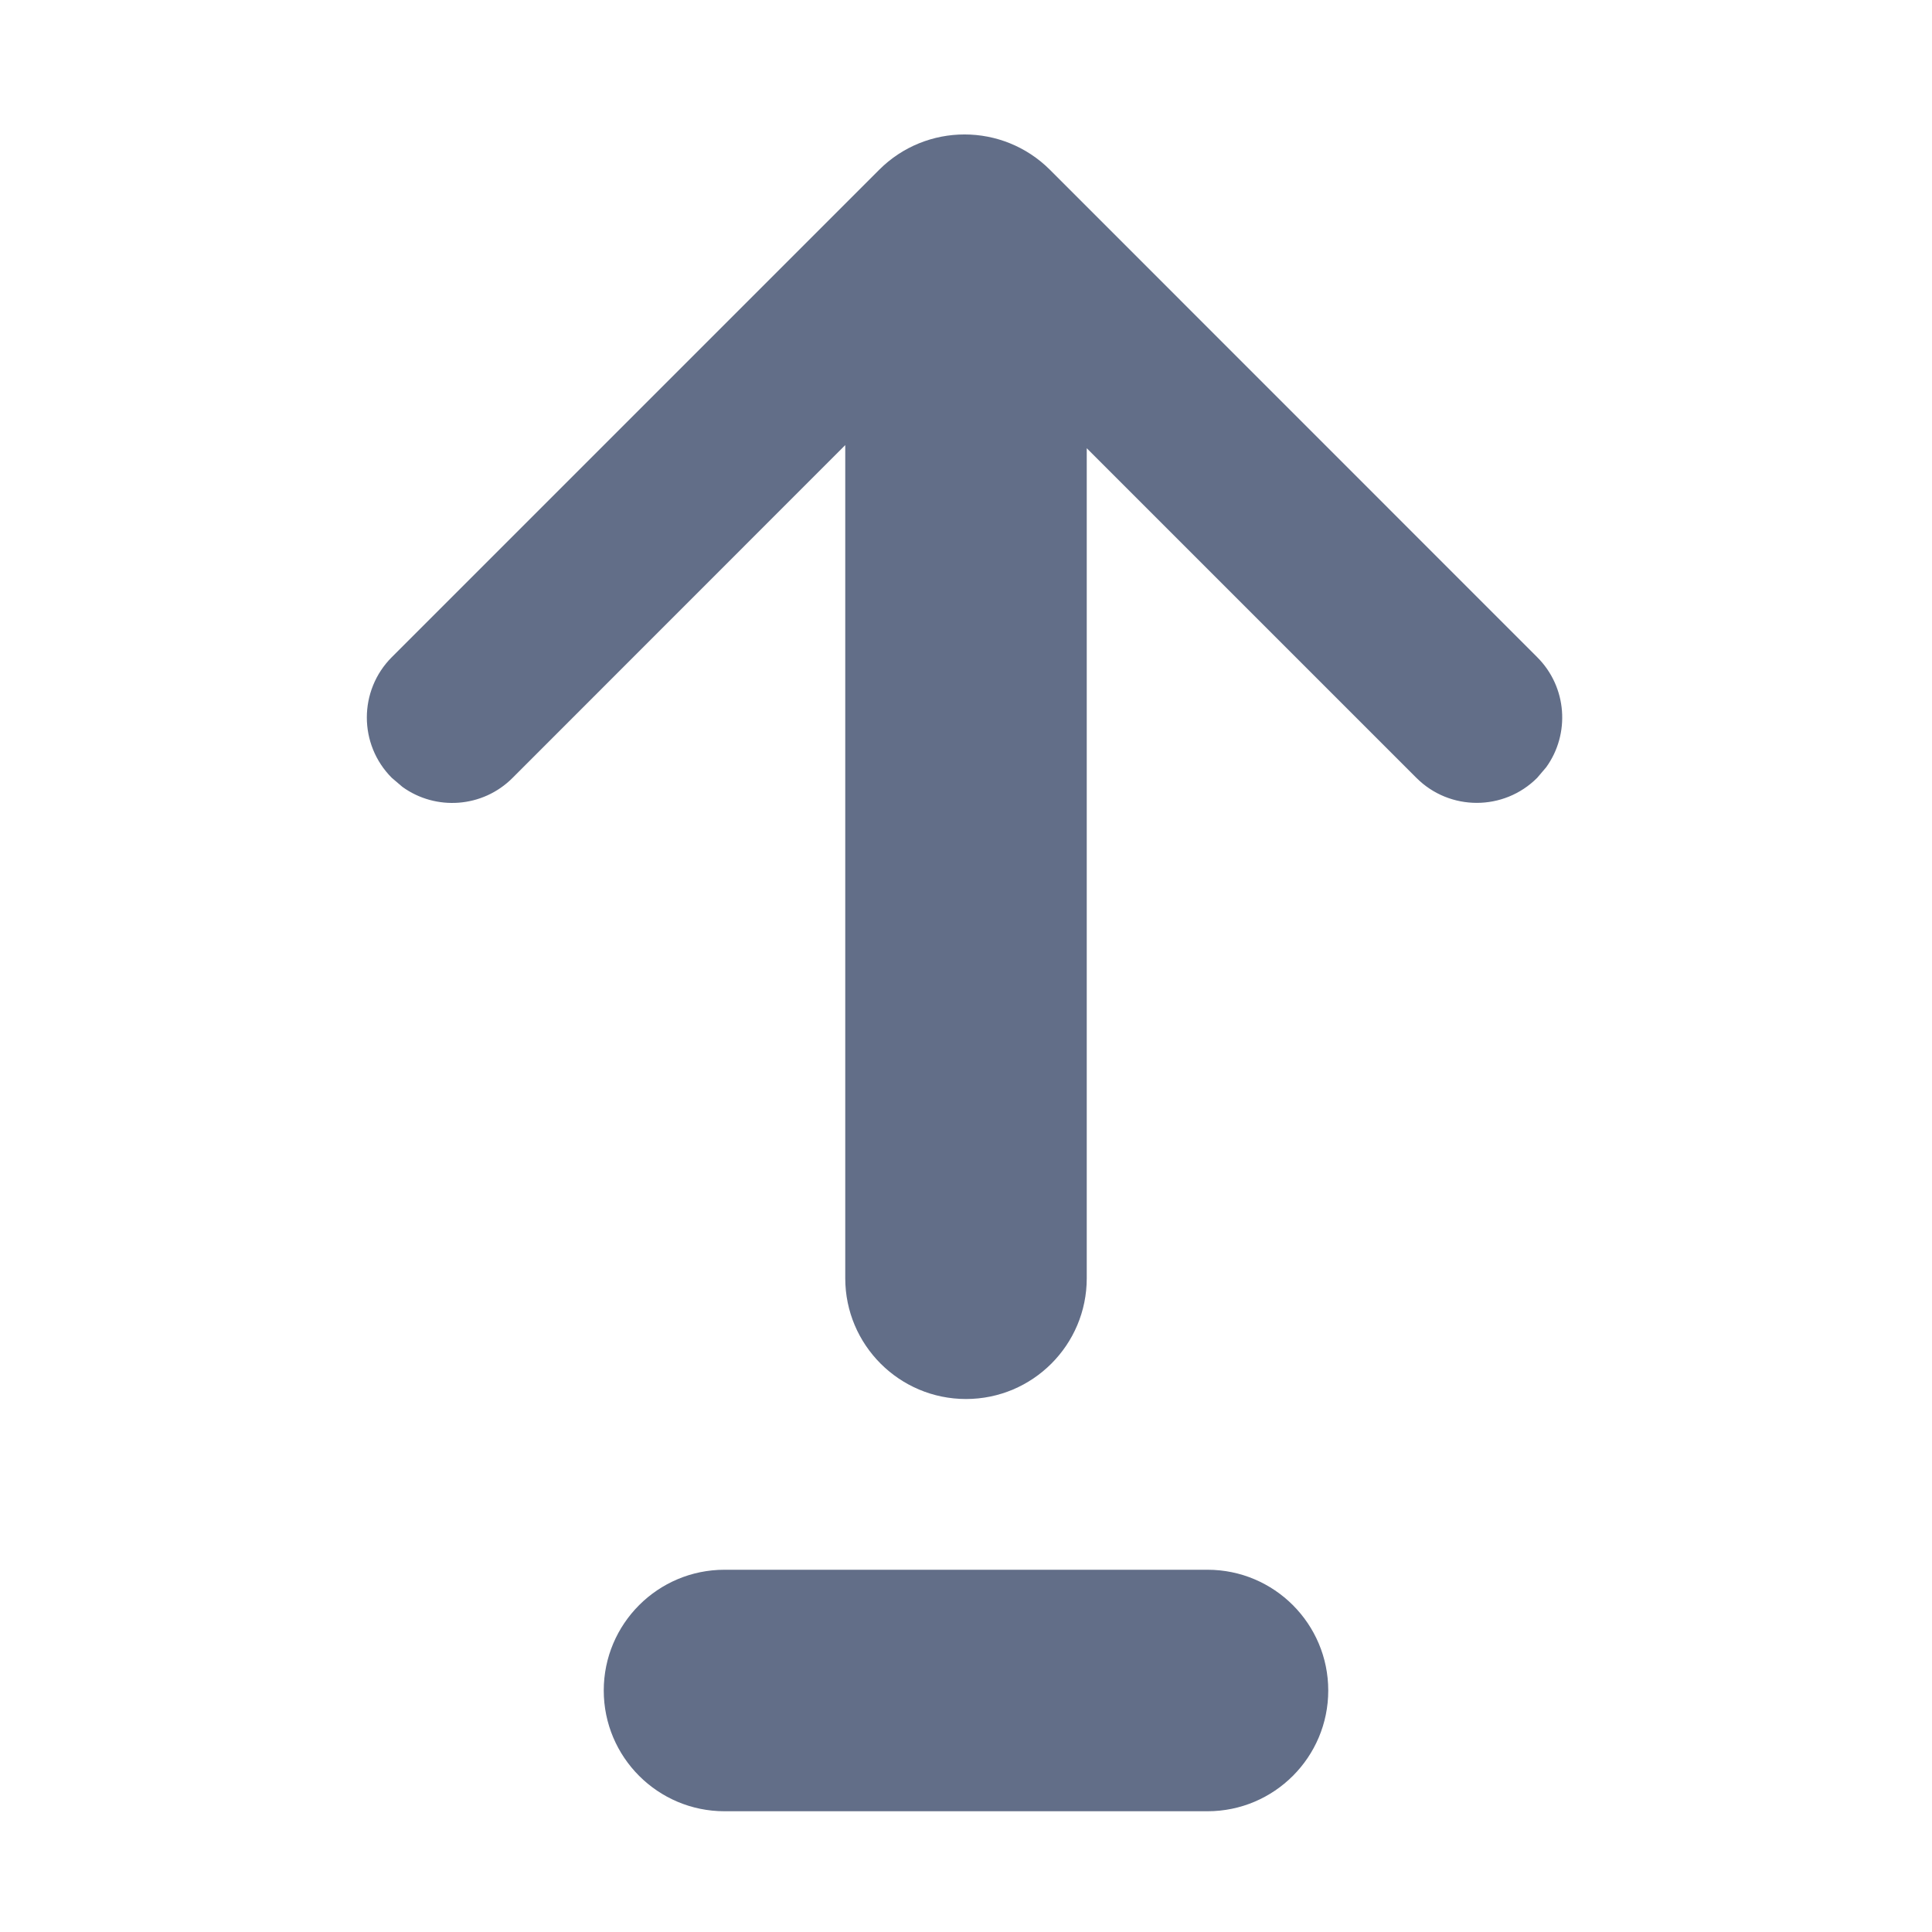
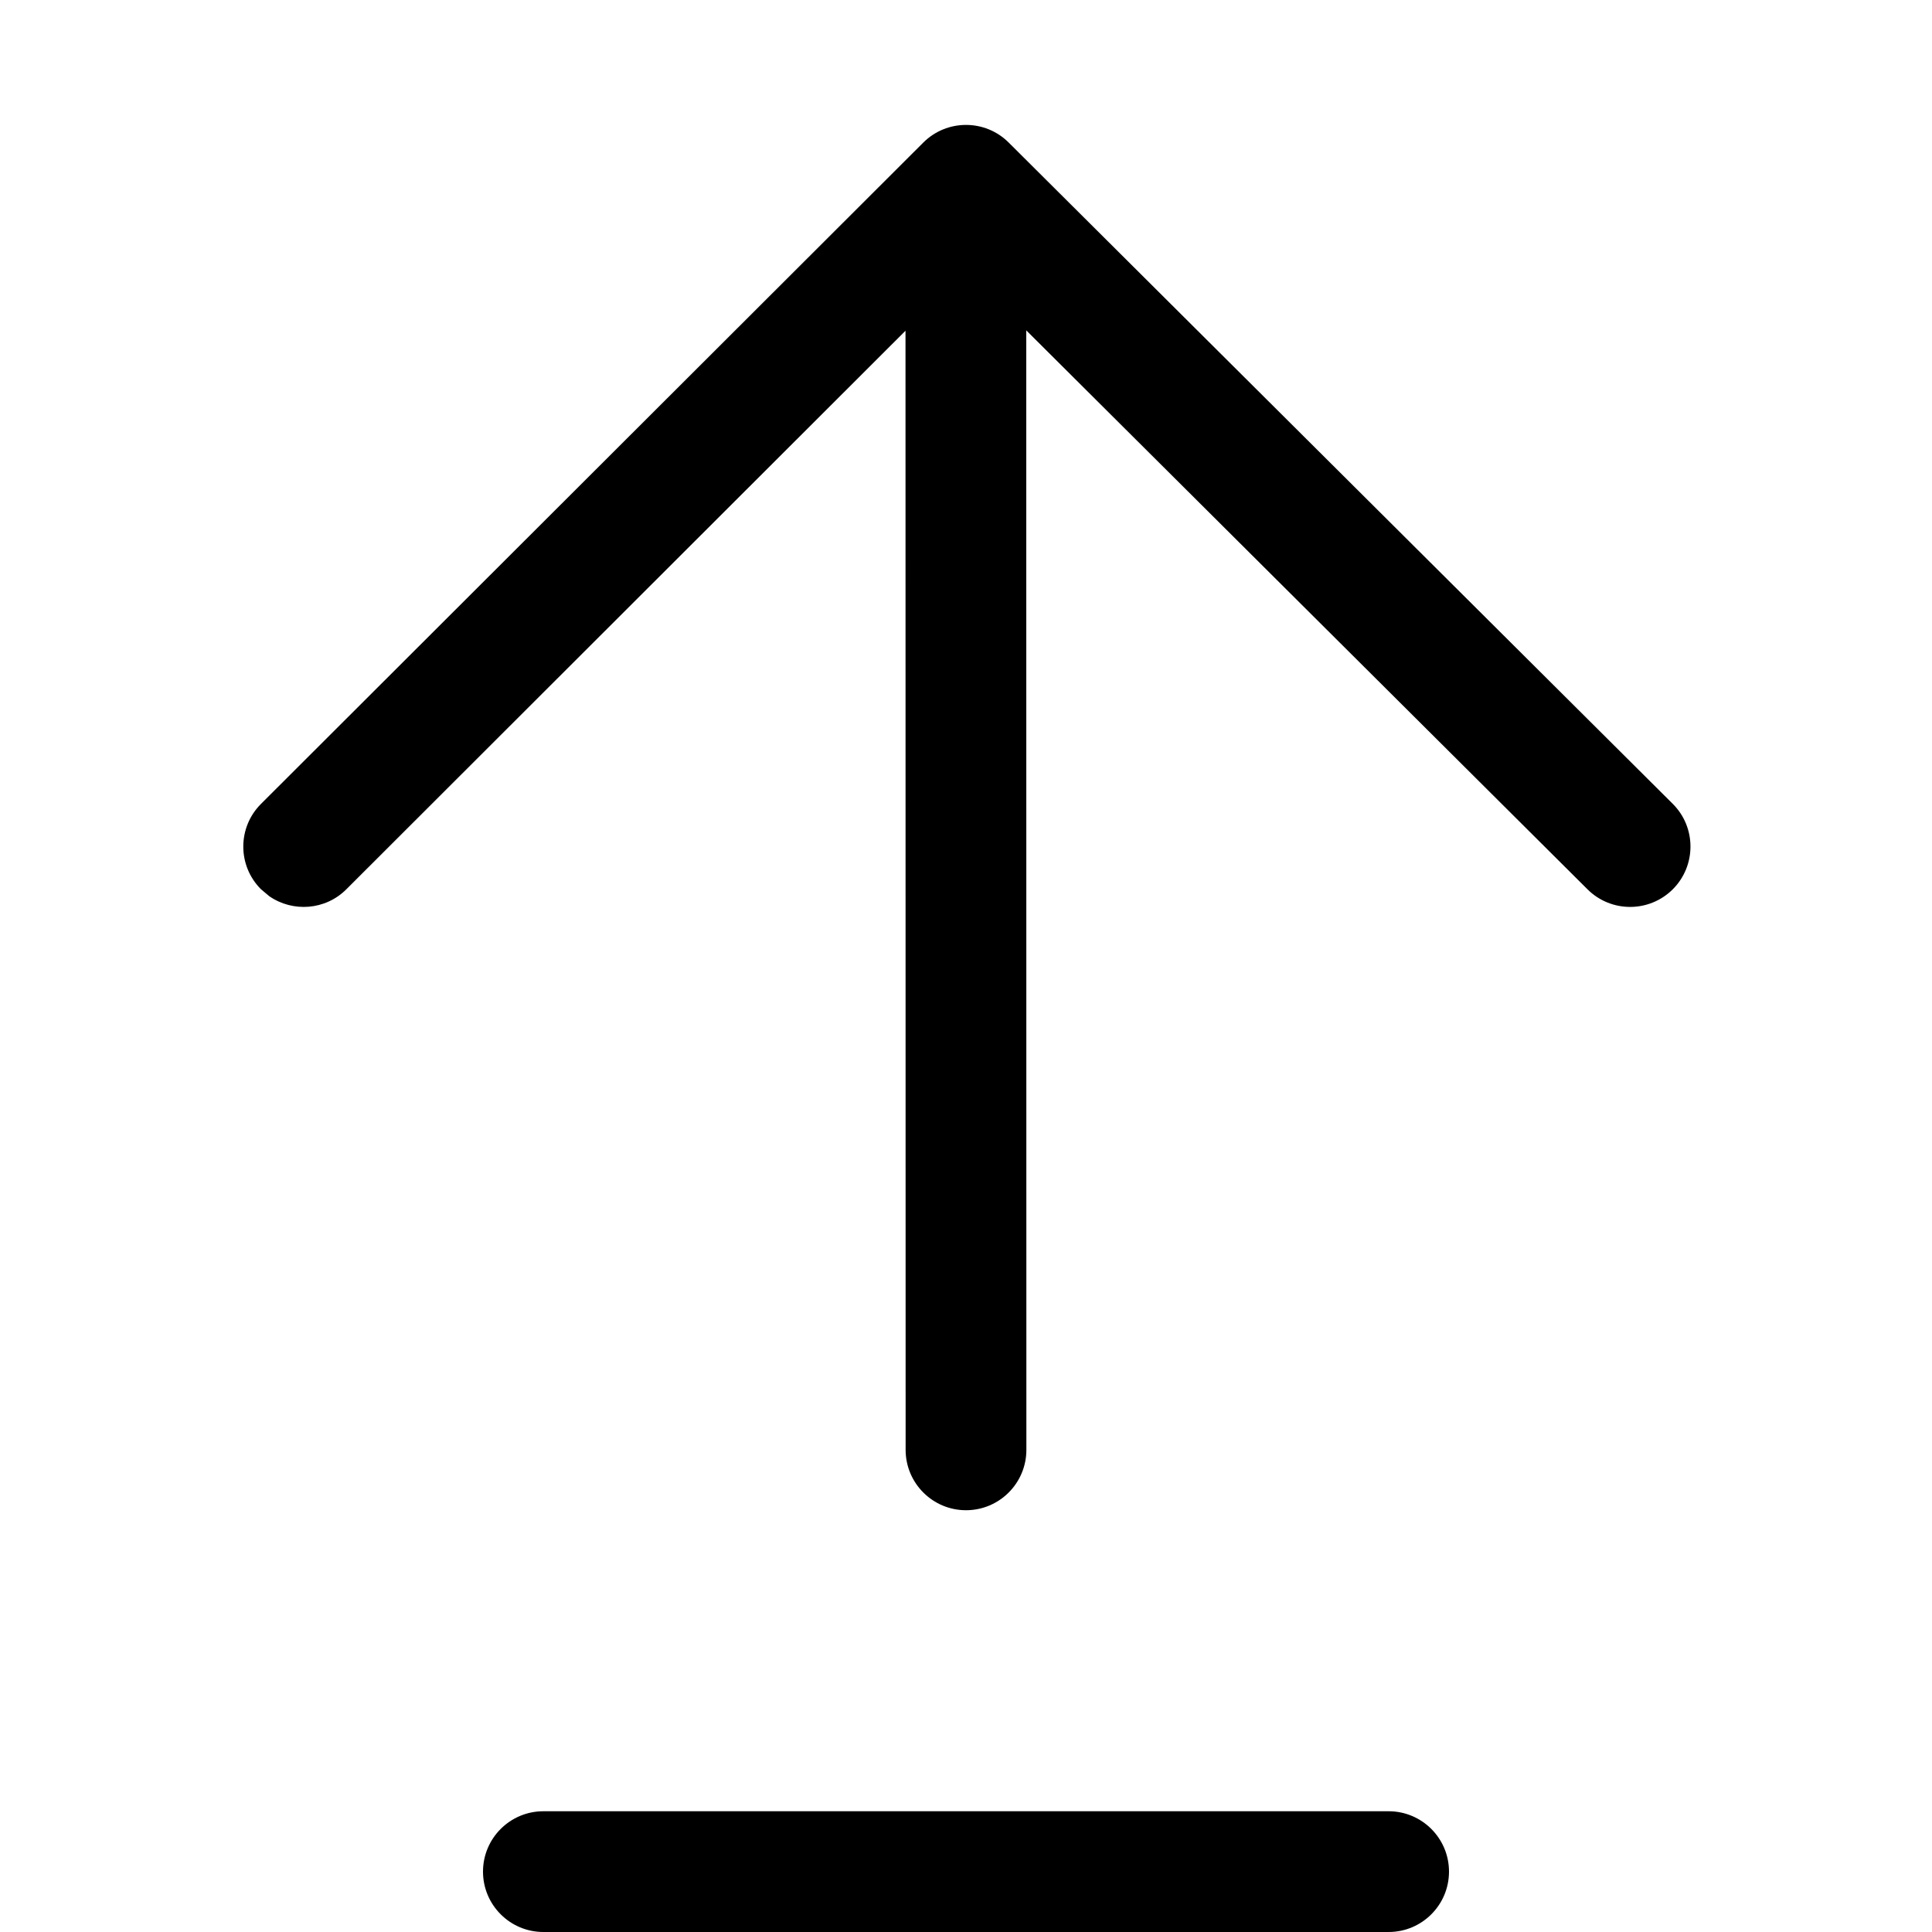
<svg xmlns="http://www.w3.org/2000/svg" width="16px" height="16px" viewBox="0 0 16 16" version="1.1">
  <g id="ICON-/-toolbar-/-jump" stroke="none" stroke-width="1" fill="none" fill-rule="evenodd">
-     <path d="M8.695,1.406 L12.73,5.442 C12.979,5.69 13.004,6.078 12.805,6.354 L12.73,6.442 C12.454,6.718 12.006,6.718 11.73,6.442 L9,3.712 L9,10.586 C9,11.138 8.552,11.586 8,11.586 C7.448,11.586 7,11.138 7,10.586 L7,3.686 L4.245,6.442 C3.997,6.691 3.609,6.716 3.333,6.517 L3.245,6.442 C2.969,6.166 2.969,5.718 3.245,5.442 L7.281,1.406 C7.671,1.016 8.304,1.016 8.695,1.406 Z M6,13 L10,13 C10.552,13 11,13.448 11,14 C11,14.552 10.552,15 10,15 L6,15 C5.448,15 5,14.552 5,14 C5,13.448 5.448,13 6,13 Z" id="形状结合" fill="#626E88" fill-rule="nonzero" />
+     <path d="M8.353,1.18 L13.853,6.657 C14.048,6.851 14.049,7.168 13.854,7.364 C13.659,7.559 13.343,7.56 13.147,7.365 L8.499,2.736 L8.5,12.007 C8.5,12.283 8.276,12.507 8,12.507 C7.724,12.507 7.5,12.283 7.5,12.007 L7.499,2.739 L2.868,7.365 C2.695,7.538 2.425,7.557 2.23,7.422 L2.161,7.364 C1.966,7.169 1.966,6.852 2.162,6.657 L7.647,1.18 C7.842,0.986 8.158,0.986 8.353,1.18 Z M4.5,15 L11.5,15 C11.776,15 12,15.224 12,15.5 C12,15.776 11.776,16 11.5,16 L4.5,16 C4.224,16 4,15.776 4,15.5 C4,15.224 4.224,15 4.5,15 Z" id="形状结合" fill="#000000" />
  </g>
</svg>
